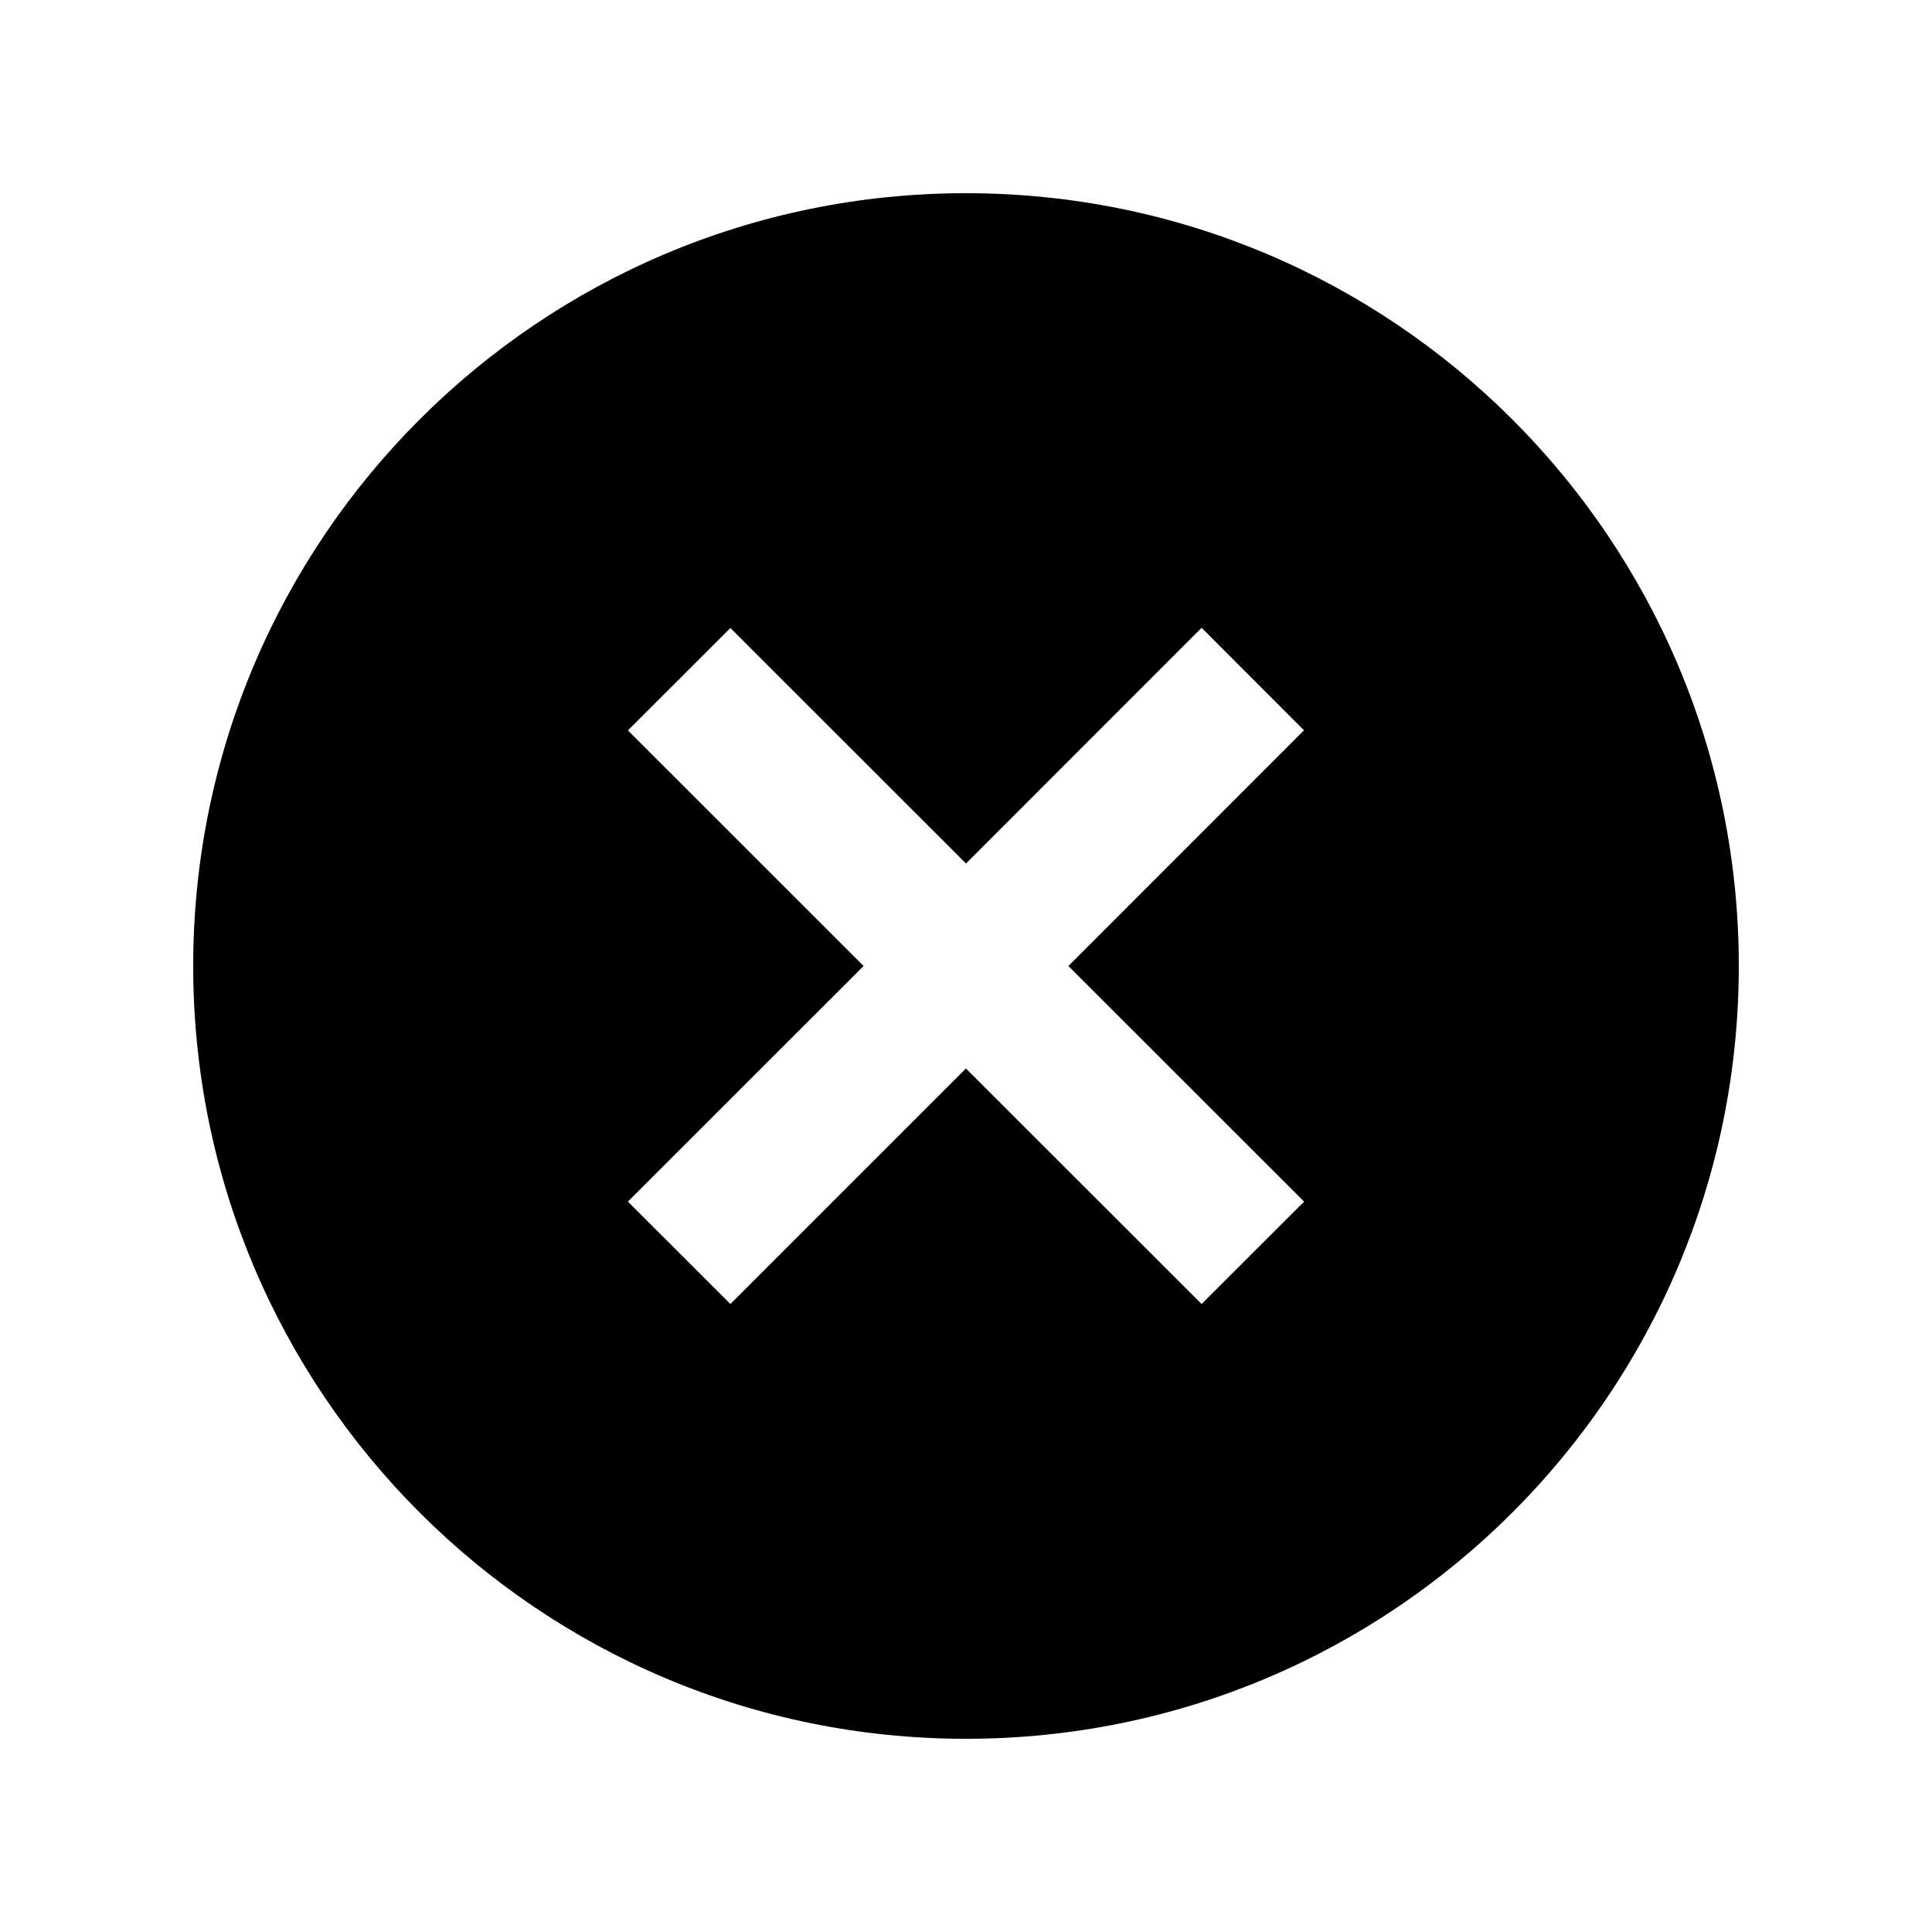
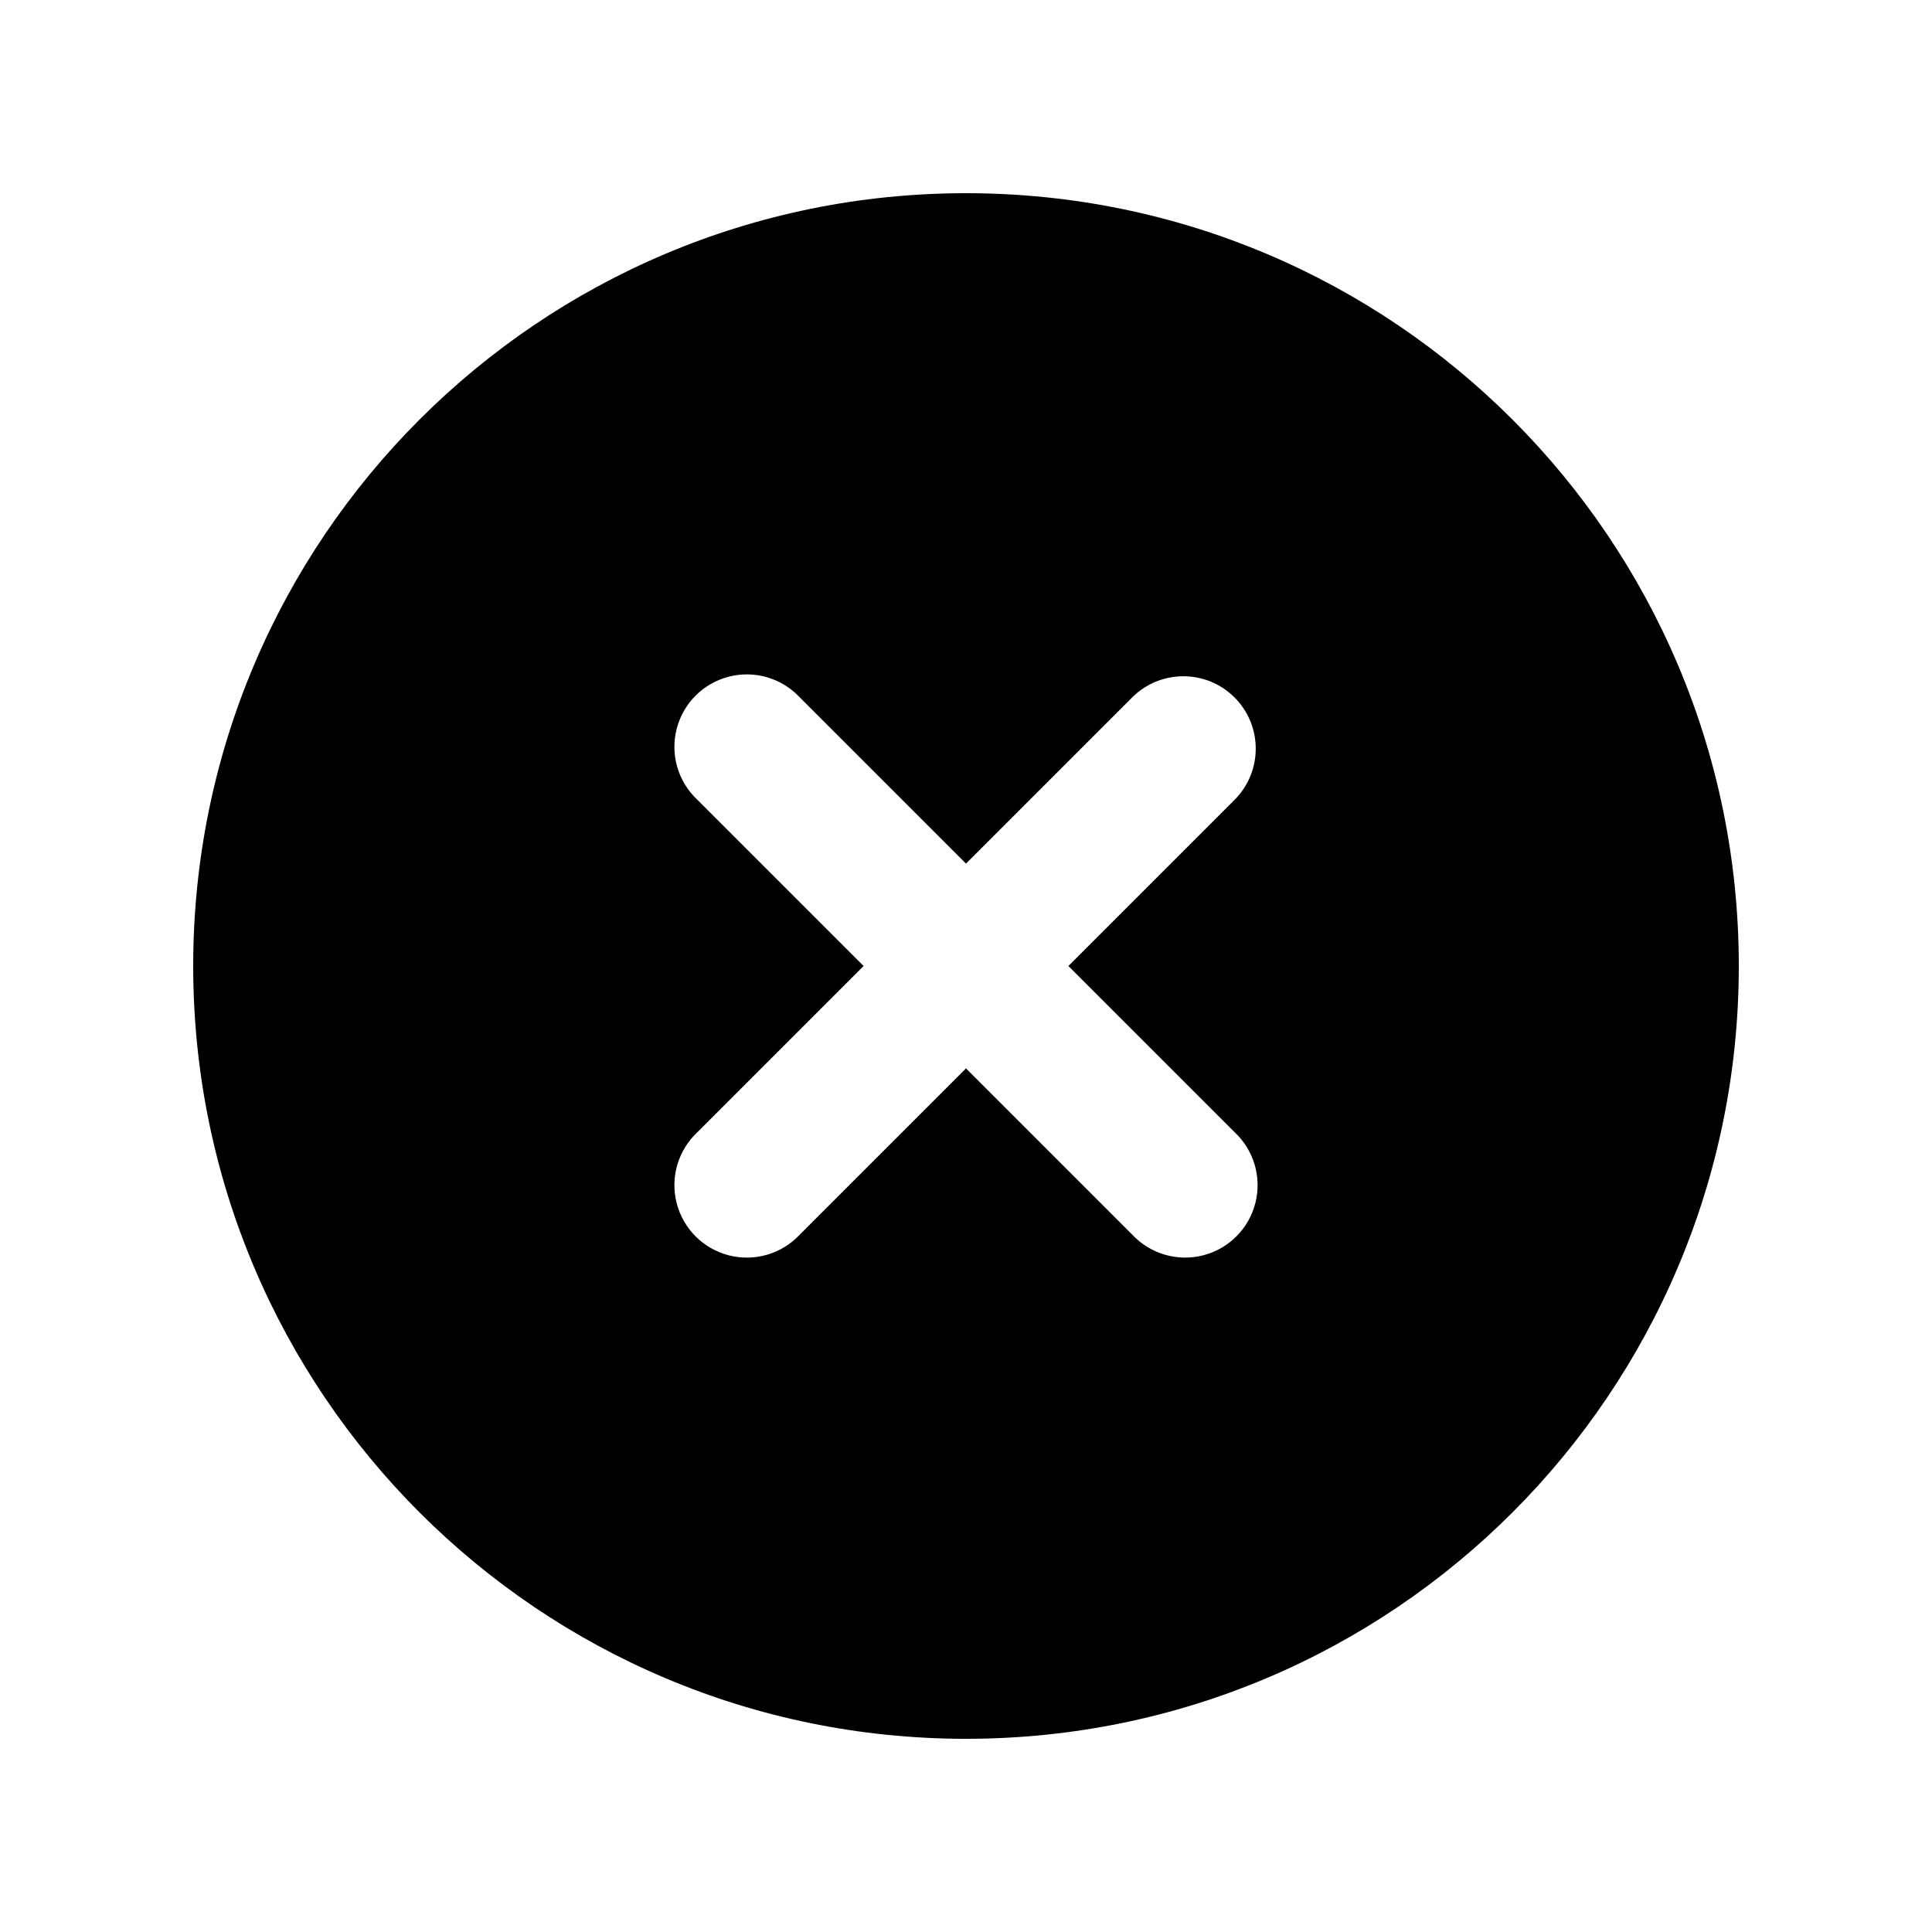
- <svg xmlns="http://www.w3.org/2000/svg" width="20" height="20" fill="none">
-   <path fill="#000" fill-rule="evenodd" d="M18 10a8 8 0 1 1-16 0 8 8 0 0 1 16 0M6.5 12.439 8.94 10 6.5 7.561l1.061-1.06L10 8.939l2.439-2.44 1.06 1.061L11.06 10l2.44 2.439-1.061 1.06-2.44-2.438-2.438 2.438z" clip-rule="evenodd" />
+ <svg xmlns="http://www.w3.org/2000/svg" width="20" height="20" fill="none" viewBox="0 0 20 20">
+   <path fill="#000" fill-rule="evenodd" d="M10 2a8 8 0 1 1 0 16 8 8 0 0 1 0-16m2.78 5.22a.75.75 0 0 0-1.06 0L10 8.94 8.28 7.22a.75.75 0 1 0-1.06 1.06L8.94 10l-1.72 1.72a.75.75 0 1 0 1.06 1.06L10 11.06l1.72 1.72a.75.75 0 1 0 1.06-1.06L11.06 10l1.72-1.72a.75.75 0 0 0 0-1.06" clip-rule="evenodd" />
</svg>
